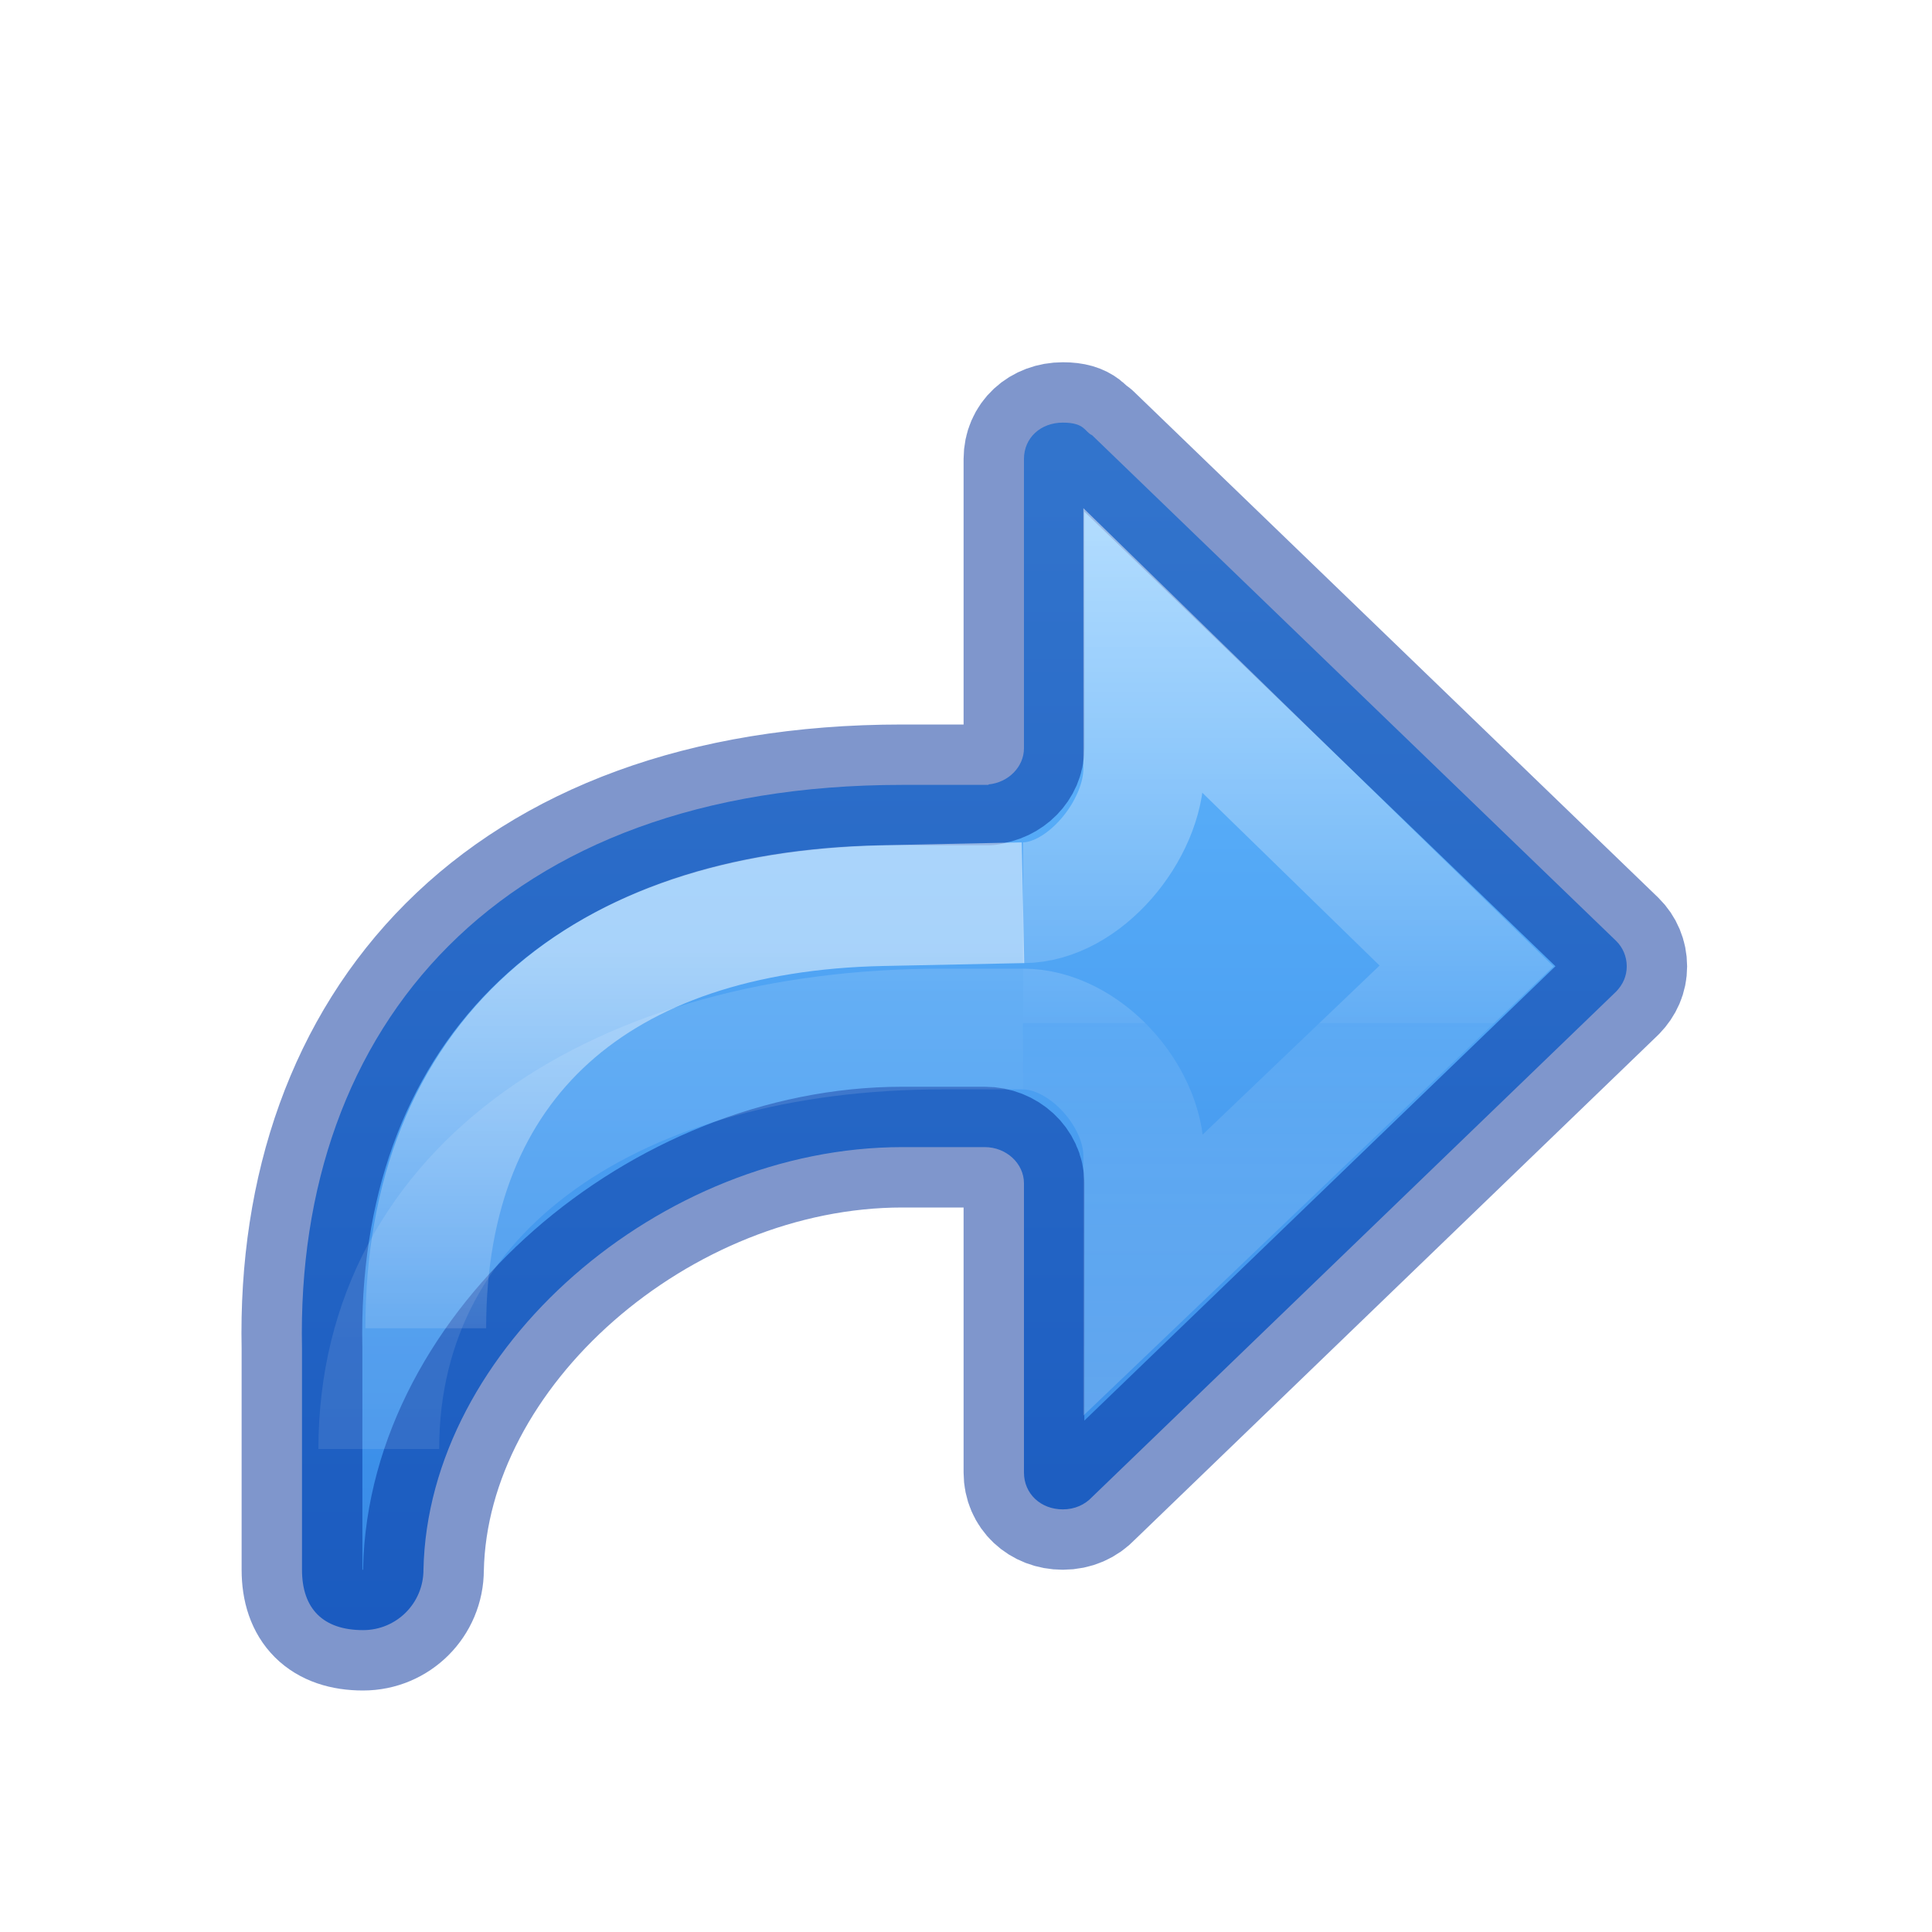
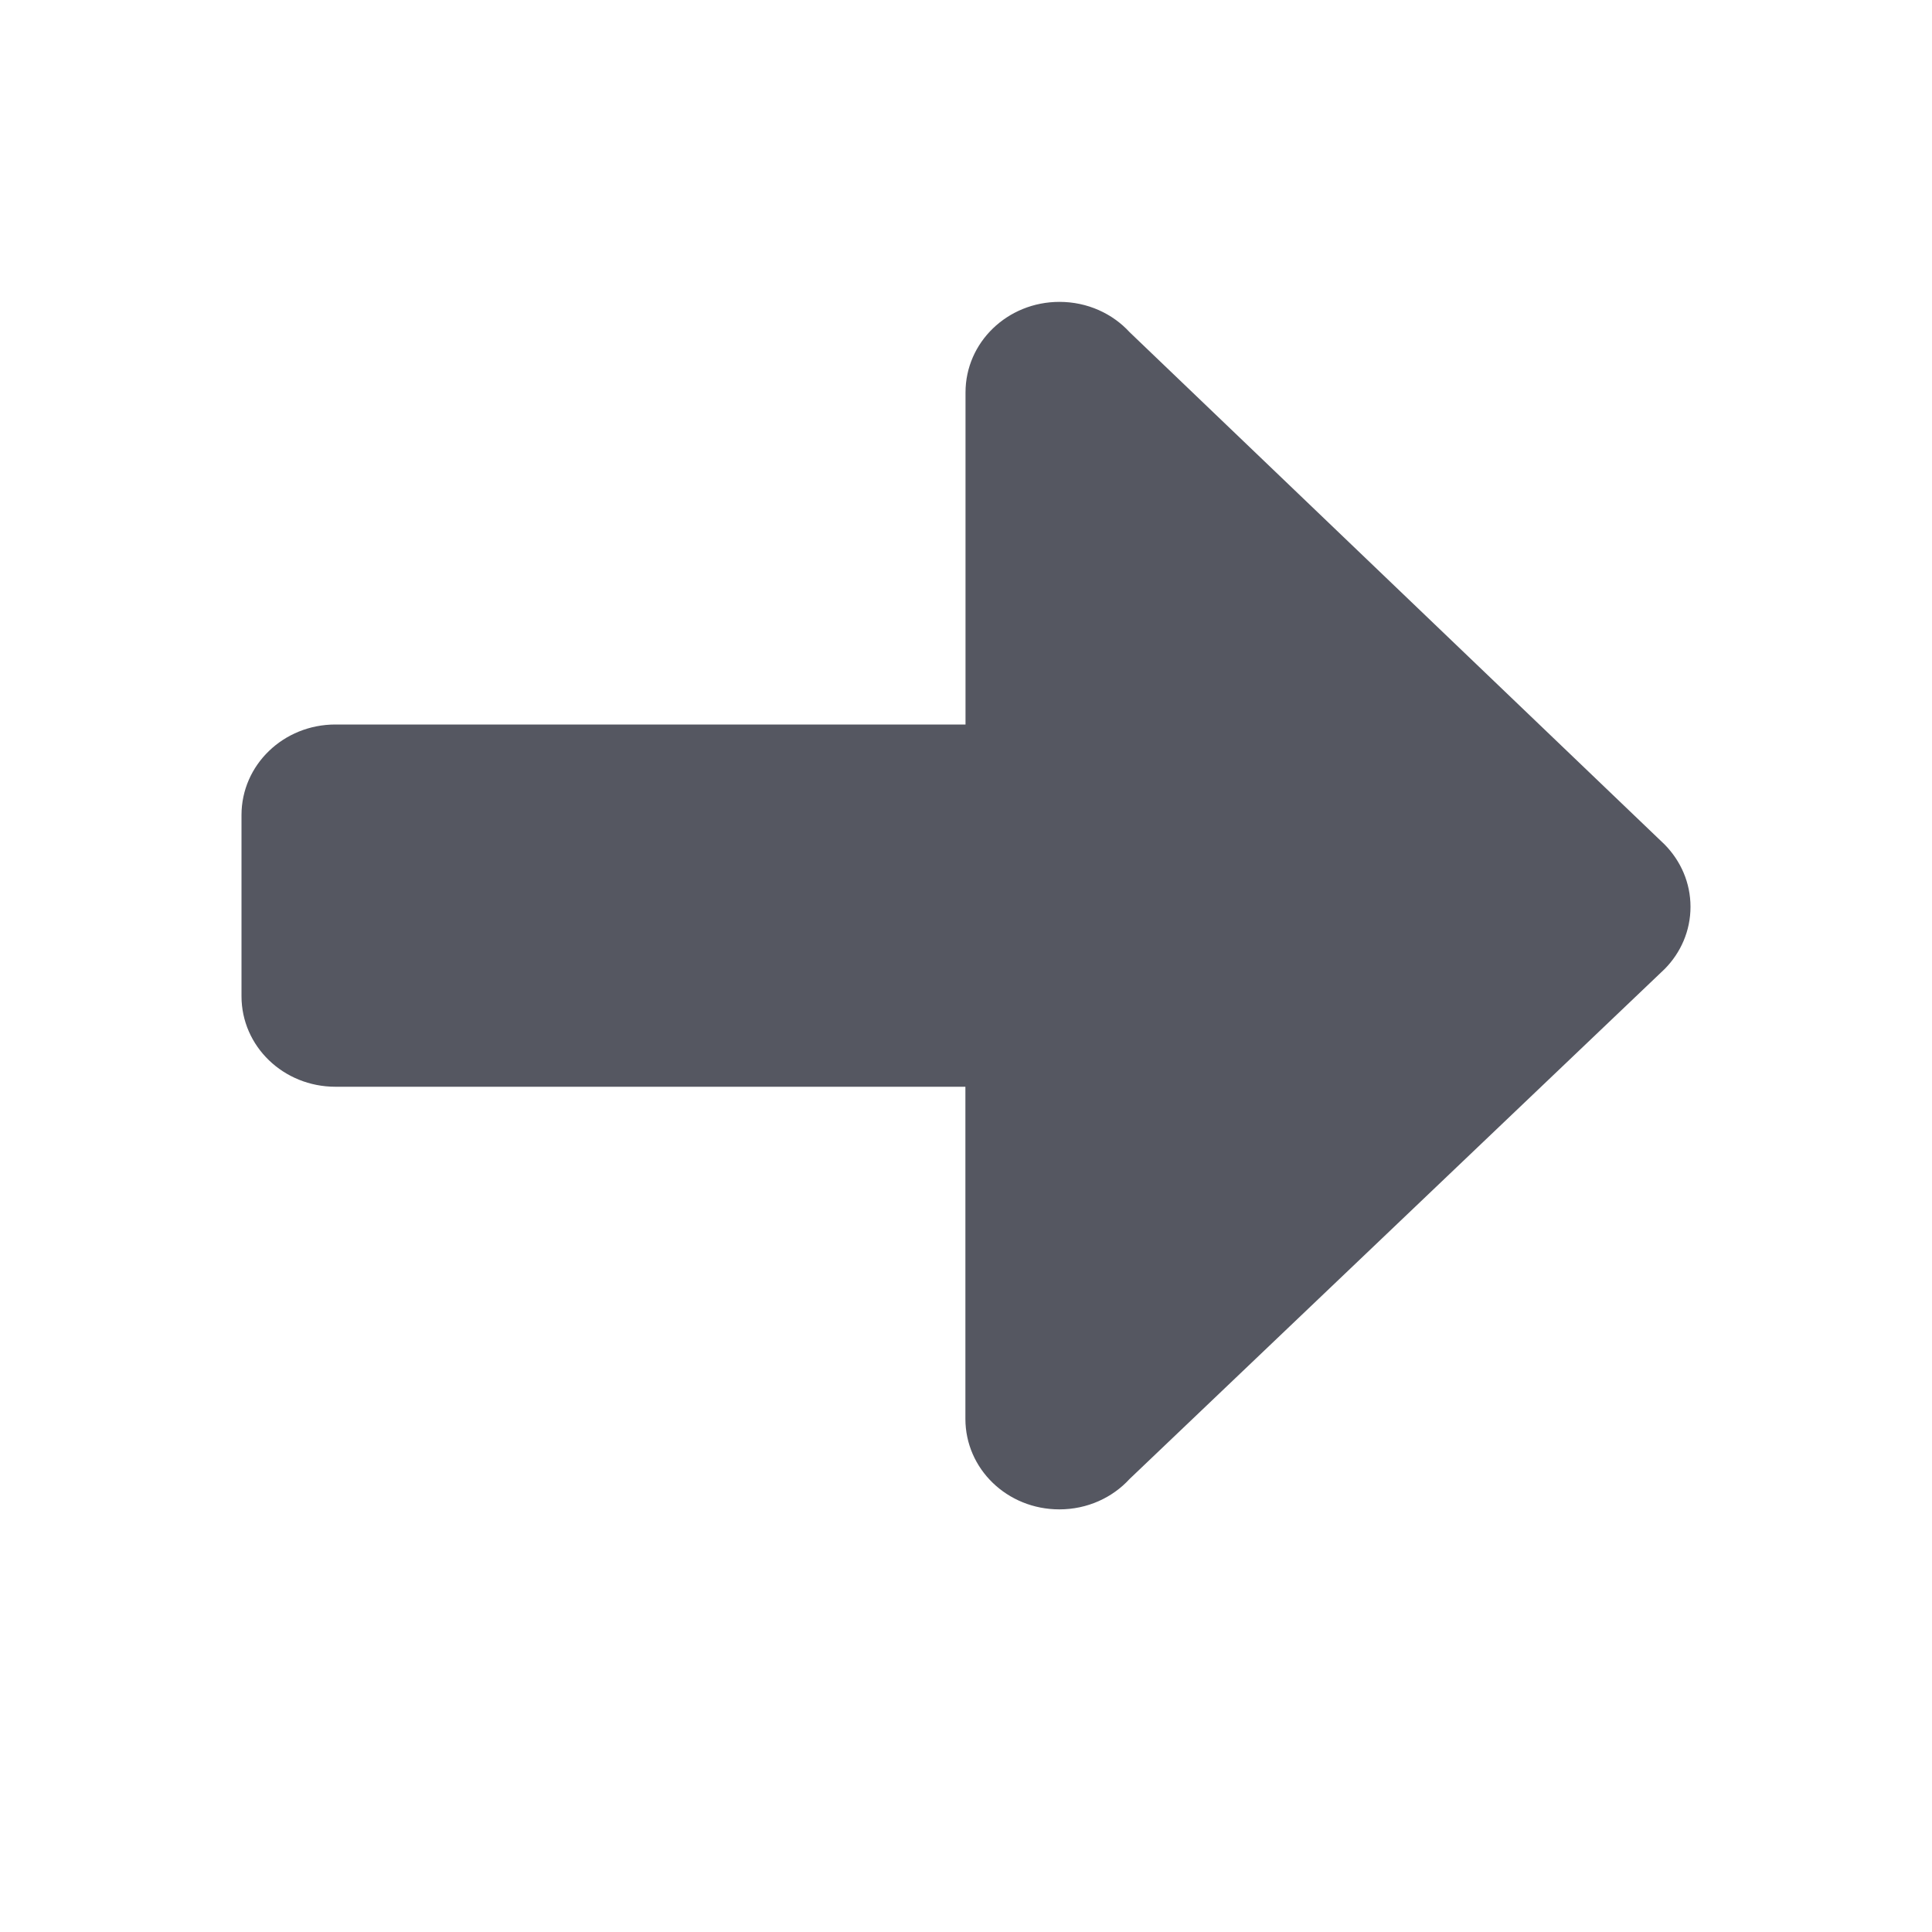
- <svg xmlns="http://www.w3.org/2000/svg" xmlns:xlink="http://www.w3.org/1999/xlink" height="16" width="16" version="1.1" id="svg6">
-   <defs id="defs10">
-     <linearGradient xlink:href="#linearGradient971" id="linearGradient983-3-2" gradientUnits="userSpaceOnUse" gradientTransform="matrix(-0.6144129,0,0,0.6111583,7.582985,-9.305476)" x1="-2.521" y1="22.402" x2="-2.521" y2="35.269" />
-     <linearGradient id="linearGradient971">
-       <stop id="stop963" style="stop-color:#ffffff;stop-opacity:1" offset="0" />
-       <stop id="stop965" style="stop-color:#ffffff;stop-opacity:0.235" offset="0.52" />
-       <stop id="stop967" style="stop-color:#ffffff;stop-opacity:0.157" offset="0.52" />
-       <stop id="stop969" style="stop-color:#ffffff;stop-opacity:0.392" offset="1" />
-     </linearGradient>
-     <linearGradient xlink:href="#linearGradient1080" id="linearGradient72" gradientUnits="userSpaceOnUse" gradientTransform="matrix(0.6115758,0,0,0.6008607,0.94286,1.388771)" x1="12" y1="4" x2="12" y2="19.998" />
-     <linearGradient y2="35.272" x2="5.885" y1="27.314" x1="5.885" gradientTransform="matrix(-0.6697593,0,0,0.6666667,11.24688,-10.32707)" gradientUnits="userSpaceOnUse" id="linearGradient1903-0-3" xlink:href="#linearGradient2181" />
-     <linearGradient id="linearGradient2181">
-       <stop id="stop2173" style="stop-color:#ffffff;stop-opacity:1" offset="0" />
-       <stop id="stop2175" style="stop-color:#ffffff;stop-opacity:0.235" offset="0.589" />
-       <stop id="stop2177" style="stop-color:#ffffff;stop-opacity:0.157" offset="1" />
-       <stop id="stop2179" style="stop-color:#ffffff;stop-opacity:0.392" offset="1" />
-     </linearGradient>
-     <linearGradient xlink:href="#linearGradient50" id="linearGradient1903-5" gradientUnits="userSpaceOnUse" gradientTransform="matrix(-0.6697593,0,0,0.6666667,11.74688,-11.26132)" x1="5.885" y1="20.383" x2="5.885" y2="38.172" />
-     <linearGradient id="linearGradient50">
-       <stop offset="0" style="stop-color:#ffffff;stop-opacity:1" id="stop42" />
-       <stop offset="0.501" style="stop-color:#ffffff;stop-opacity:0.235" id="stop44" />
-       <stop offset="1" style="stop-color:#ffffff;stop-opacity:0.157" id="stop46" />
-       <stop offset="1" style="stop-color:#ffffff;stop-opacity:0.392" id="stop48" />
-     </linearGradient>
-     <linearGradient id="linearGradient1080">
-       <stop style="stop-color:#64baff;stop-opacity:1" offset="0" id="stop1076" />
-       <stop style="stop-color:#3689e6;stop-opacity:1" offset="1" id="stop1078" />
-     </linearGradient>
-   </defs>
-   <path id="path873-5-5" style="font-variation-settings:normal;vector-effect:none;fill:url(#linearGradient72);fill-opacity:1;stroke:#002e99;stroke-width:1;stroke-linecap:round;stroke-linejoin:round;stroke-miterlimit:4;stroke-dasharray:none;stroke-dashoffset:0;stroke-opacity:0.502;stop-color:#000000" d="m 8.802,3.5 c 0.185,0 0.179,0.076 0.242,0.104 l 4.34,4.188 c 0.056,0.055 0.088,0.13 0.088,0.211 0,0.081 -0.032,0.151 -0.088,0.209 L 9.044,12.398 C 8.985,12.461 8.901,12.5 8.802,12.5 8.618,12.5 8.48,12.37 8.48,12.195 V 9.799 C 8.48,9.636 8.334,9.5 8.156,9.5 H 7.472 c -2,0 -3.928,1.667 -3.965,3.5 0,0.277 -0.223,0.5 -0.5,0.5 C 2.676,13.5 2.501,13.323 2.501,13 V 11.166 C 2.445,8.499 4.139,6.5 7.472,6.5 H 8.187 V 6.496 C 8.351,6.481 8.48,6.35 8.48,6.197 V 3.801 C 8.48,3.626 8.618,3.5 8.802,3.5 Z" />
-   <path d="m 8.472,8.522 c 0.506,1.637e-4 1,0.545 1,1.051 V 10.554 L 12.145,8 9.472,5.394 v 0.975 c -1.639e-4,0.506 -0.494,1.107 -1,1.107" style="font-variation-settings:normal;opacity:0.5;vector-effect:none;fill:none;fill-opacity:1;stroke:url(#linearGradient983-3-2);stroke-width:1;stroke-linecap:butt;stroke-linejoin:miter;stroke-miterlimit:4;stroke-dasharray:none;stroke-dashoffset:0;stroke-opacity:1;marker:none;marker-start:none;marker-mid:none;marker-end:none;stop-color:#000000" id="path873-5-5-2-6-1" />
-   <path id="rect1082-96-8" style="font-variation-settings:normal;opacity:0.5;vector-effect:none;fill:none;fill-opacity:1;stroke:url(#linearGradient1903-5);stroke-width:1;stroke-linecap:butt;stroke-linejoin:miter;stroke-miterlimit:4;stroke-dasharray:none;stroke-dashoffset:0;stroke-opacity:1;marker:none;marker-start:none;marker-mid:none;marker-end:none;stop-color:#000000" d="M 8.472,8.522 H 7.805 C 5.139,8.522 3.137,9.819 3.137,12" />
-   <path d="m 3.526,11 c 0,-2.229 1.446,-3.452 3.779,-3.5 L 8.472,7.476" style="font-variation-settings:normal;opacity:0.5;vector-effect:none;fill:none;fill-opacity:1;stroke:url(#linearGradient1903-0-3);stroke-width:1;stroke-linecap:butt;stroke-linejoin:miter;stroke-miterlimit:4;stroke-dasharray:none;stroke-dashoffset:0;stroke-opacity:1;marker:none;marker-start:none;marker-mid:none;marker-end:none;stop-color:#000000" id="rect1082-96-4-7" />
+ <svg xmlns="http://www.w3.org/2000/svg" id="svg6" version="1.1" width="16" height="16">
+   <defs id="defs10" />
+   <path id="path873-5" style="opacity:1;fill:#555761;stroke:none;stroke-width:4;stroke-linecap:round;stroke-linejoin:round;stop-color:#000000" d="M 8.774,2.5 C 8.343,2.5 7.996,2.835 7.996,3.25 L 7.996,6 H 2.778 C 2.347,6 2,6.335 2,6.75 L 2,8.25 C 2,8.665 2.347,9 2.778,9 h 5.217 l 0,2.75 c 0,0.416 0.347,0.75 0.778,0.75 0.232,0 0.44,-0.097 0.582,-0.252 L 13.787,8.024 C 13.919,7.89 14,7.709 14,7.51 14,7.31 13.919,7.13 13.787,6.995 L 9.356,2.752 C 9.214,2.597 9.006,2.5 8.774,2.5 Z" />
</svg>
